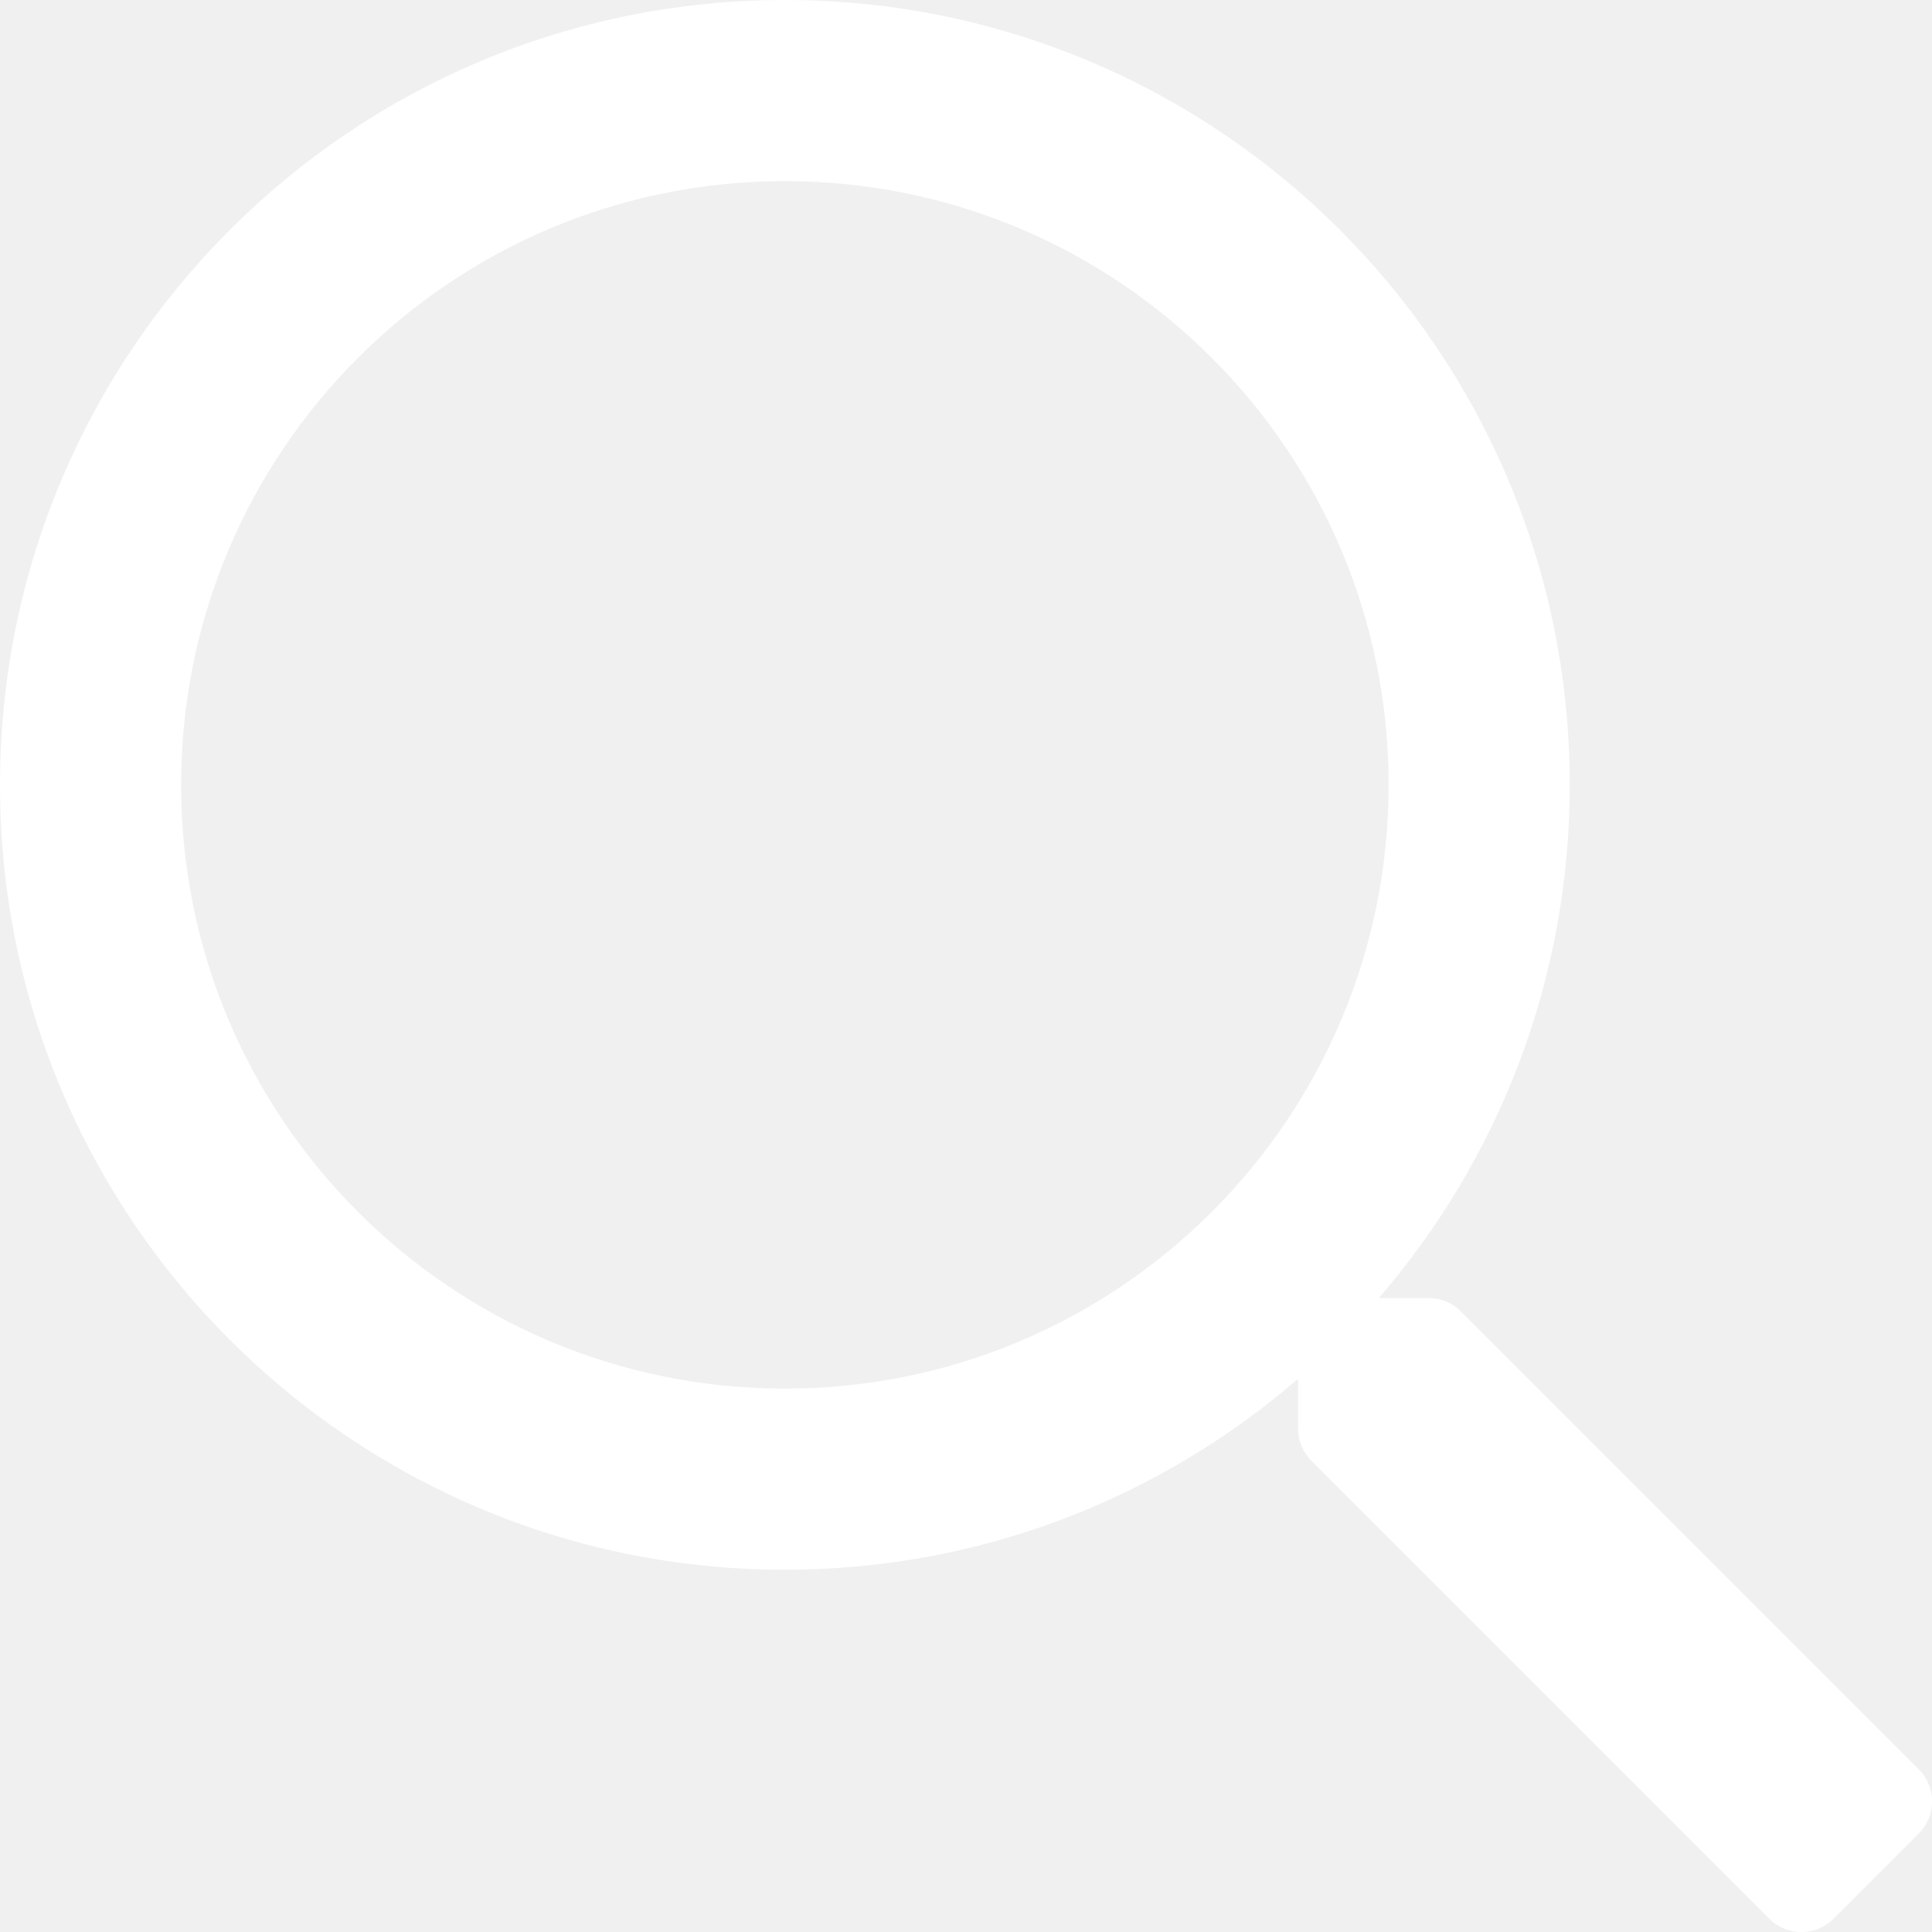
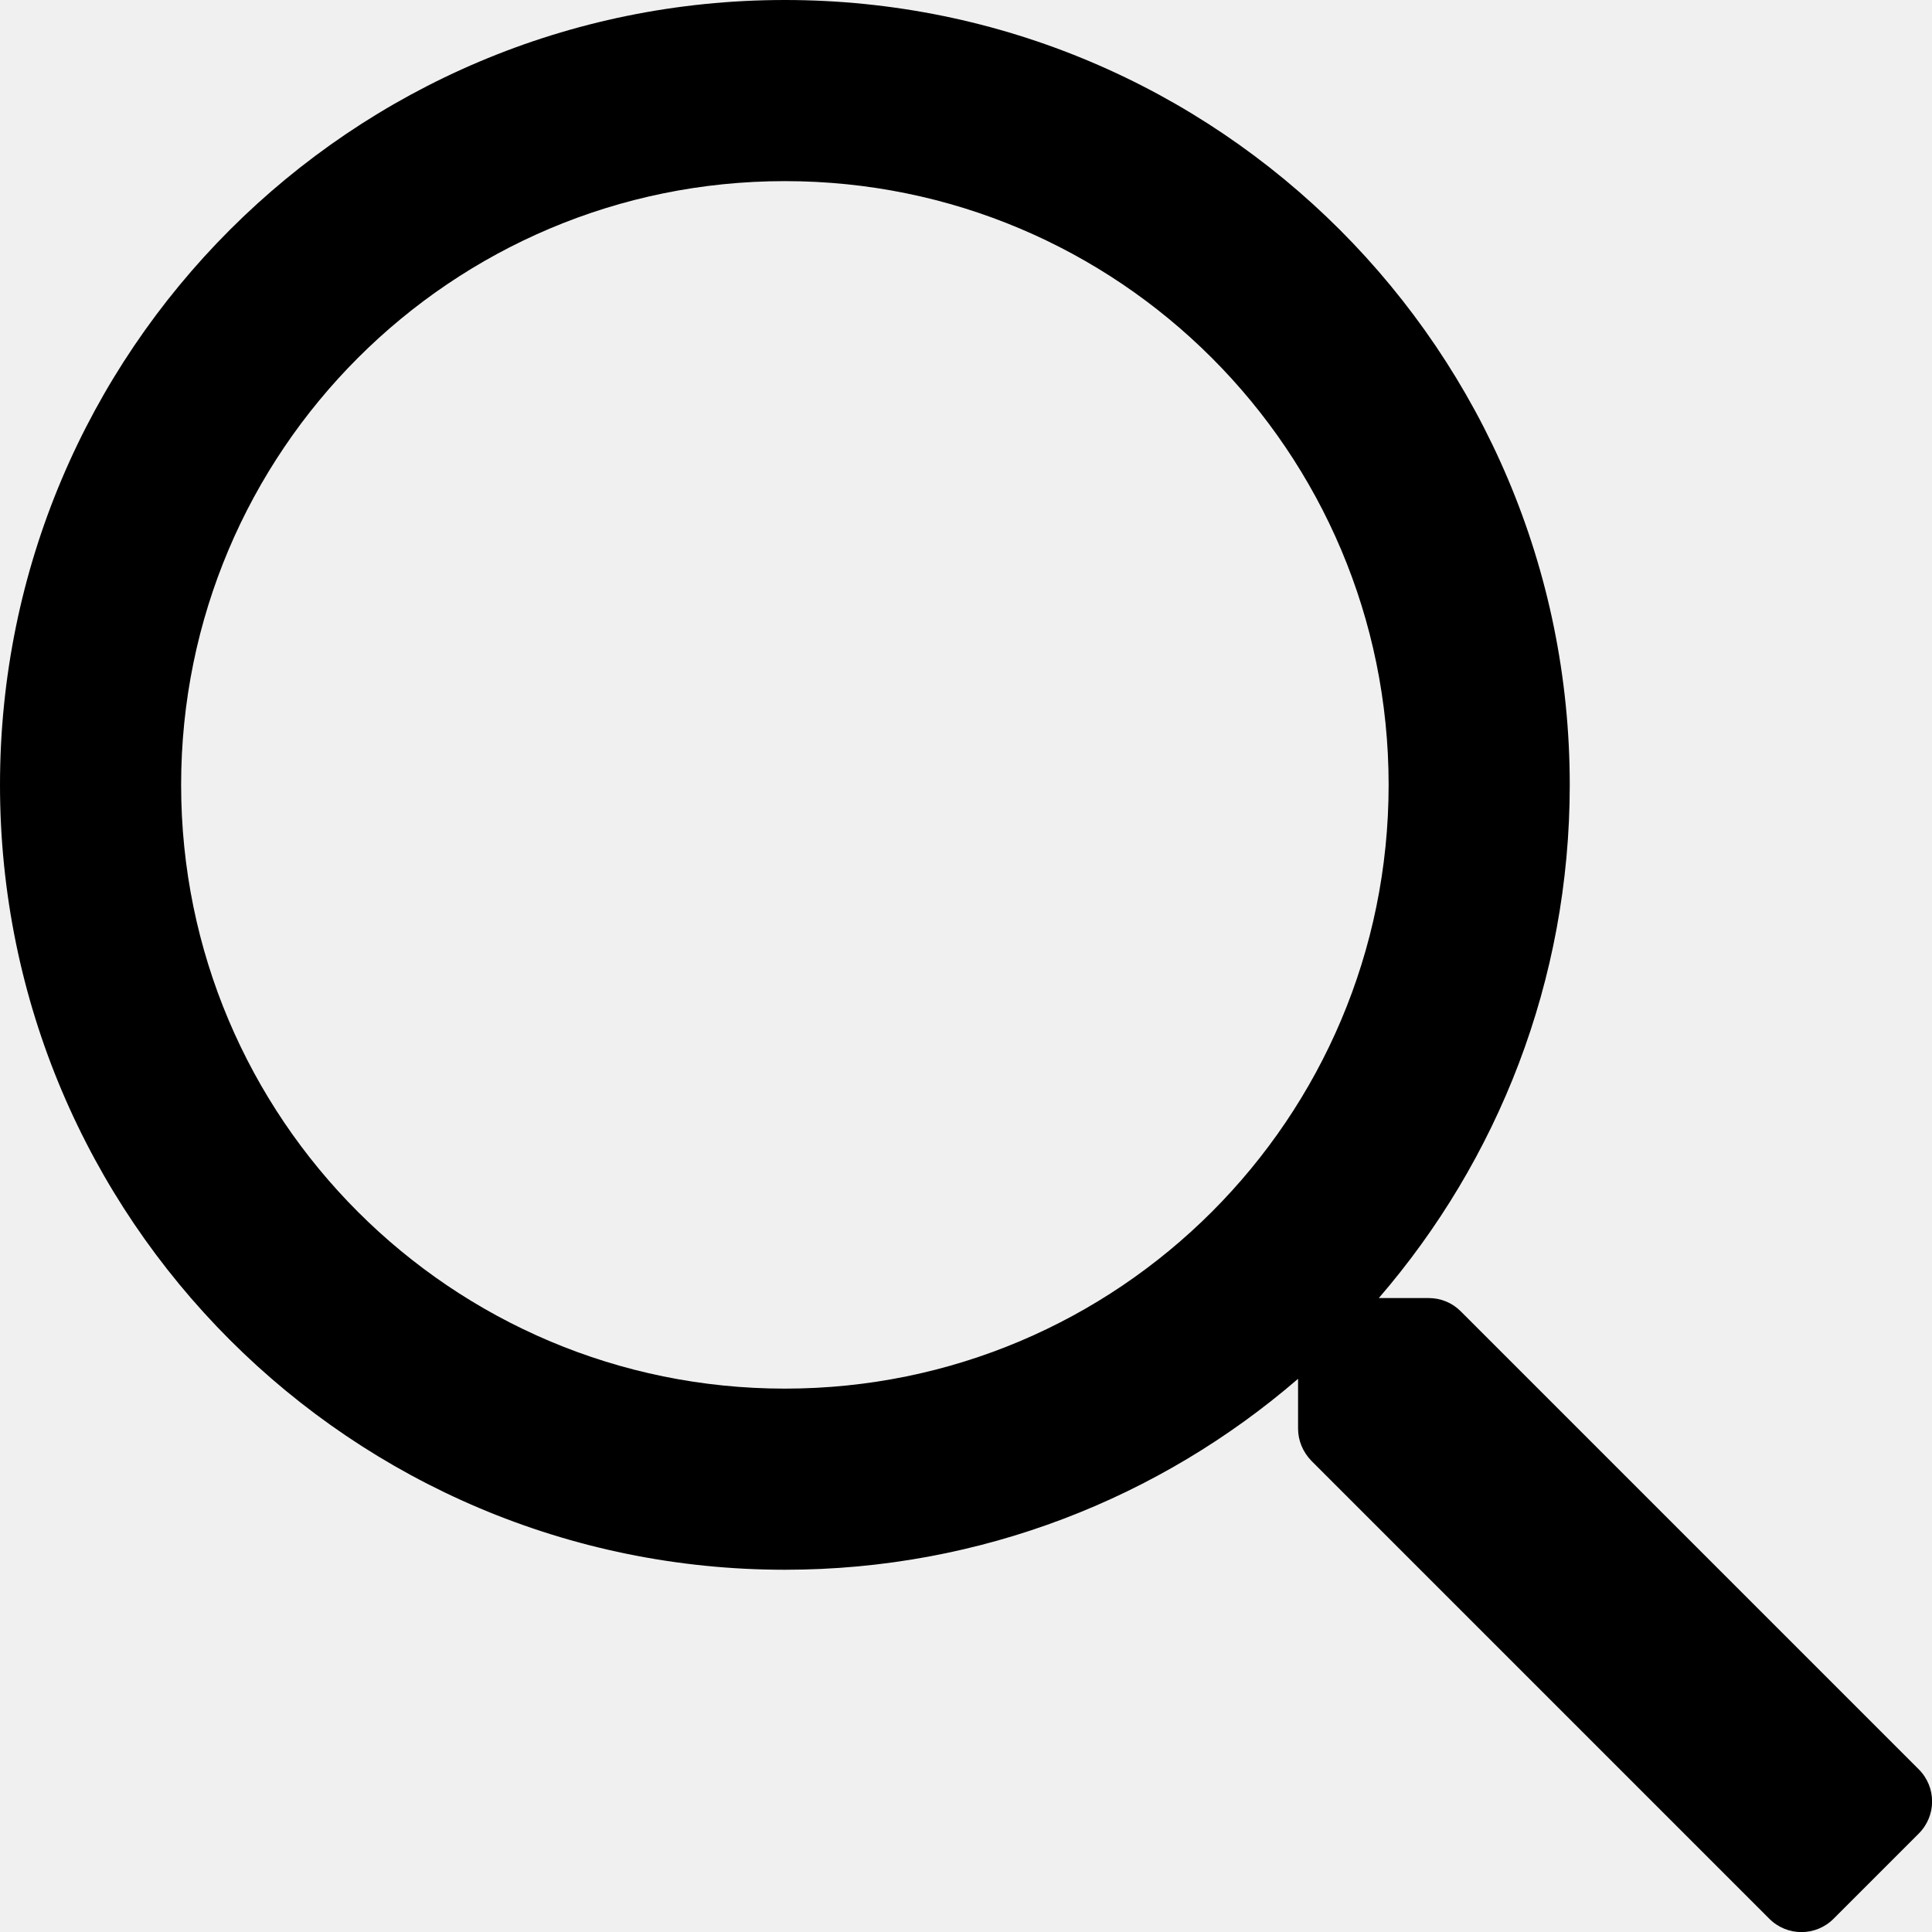
<svg xmlns="http://www.w3.org/2000/svg" aria-hidden="true" focusable="false" data-prefix="far" data-icon="search" class="svg-inline--fa fa-search fa-w-16" role="img" viewBox="0 0 512 512">
-   <path fill="#fff" d="M508.5 468.9L387.1 347.5c-2.3-2.3-5.3-3.5-8.5-3.5h-13.2c31.5-36.5 50.6-84 50.6-136C416 93.1 322.9 0 208 0S0 93.1 0 208s93.1 208 208 208c52 0 99.5-19.1 136-50.6v13.2c0 3.2 1.3 6.2 3.5 8.5l121.4 121.4c4.7 4.7 12.3 4.7 17 0l22.6-22.6c4.7-4.7 4.7-12.3 0-17zM208 368c-88.4 0-160-71.6-160-160S119.6 48 208 48s160 71.6 160 160-71.6 160-160 160z" />
+   <path fill="currentColor" d="M508.5 468.9L387.1 347.5c-2.3-2.3-5.3-3.5-8.5-3.5h-13.2c31.5-36.5 50.6-84 50.6-136C416 93.1 322.9 0 208 0S0 93.1 0 208s93.1 208 208 208c52 0 99.5-19.1 136-50.6v13.2c0 3.2 1.3 6.2 3.5 8.5l121.4 121.4c4.7 4.7 12.3 4.7 17 0l22.6-22.6c4.7-4.7 4.7-12.3 0-17zM208 368c-88.4 0-160-71.6-160-160S119.6 48 208 48s160 71.6 160 160-71.6 160-160 160z" />
</svg>
